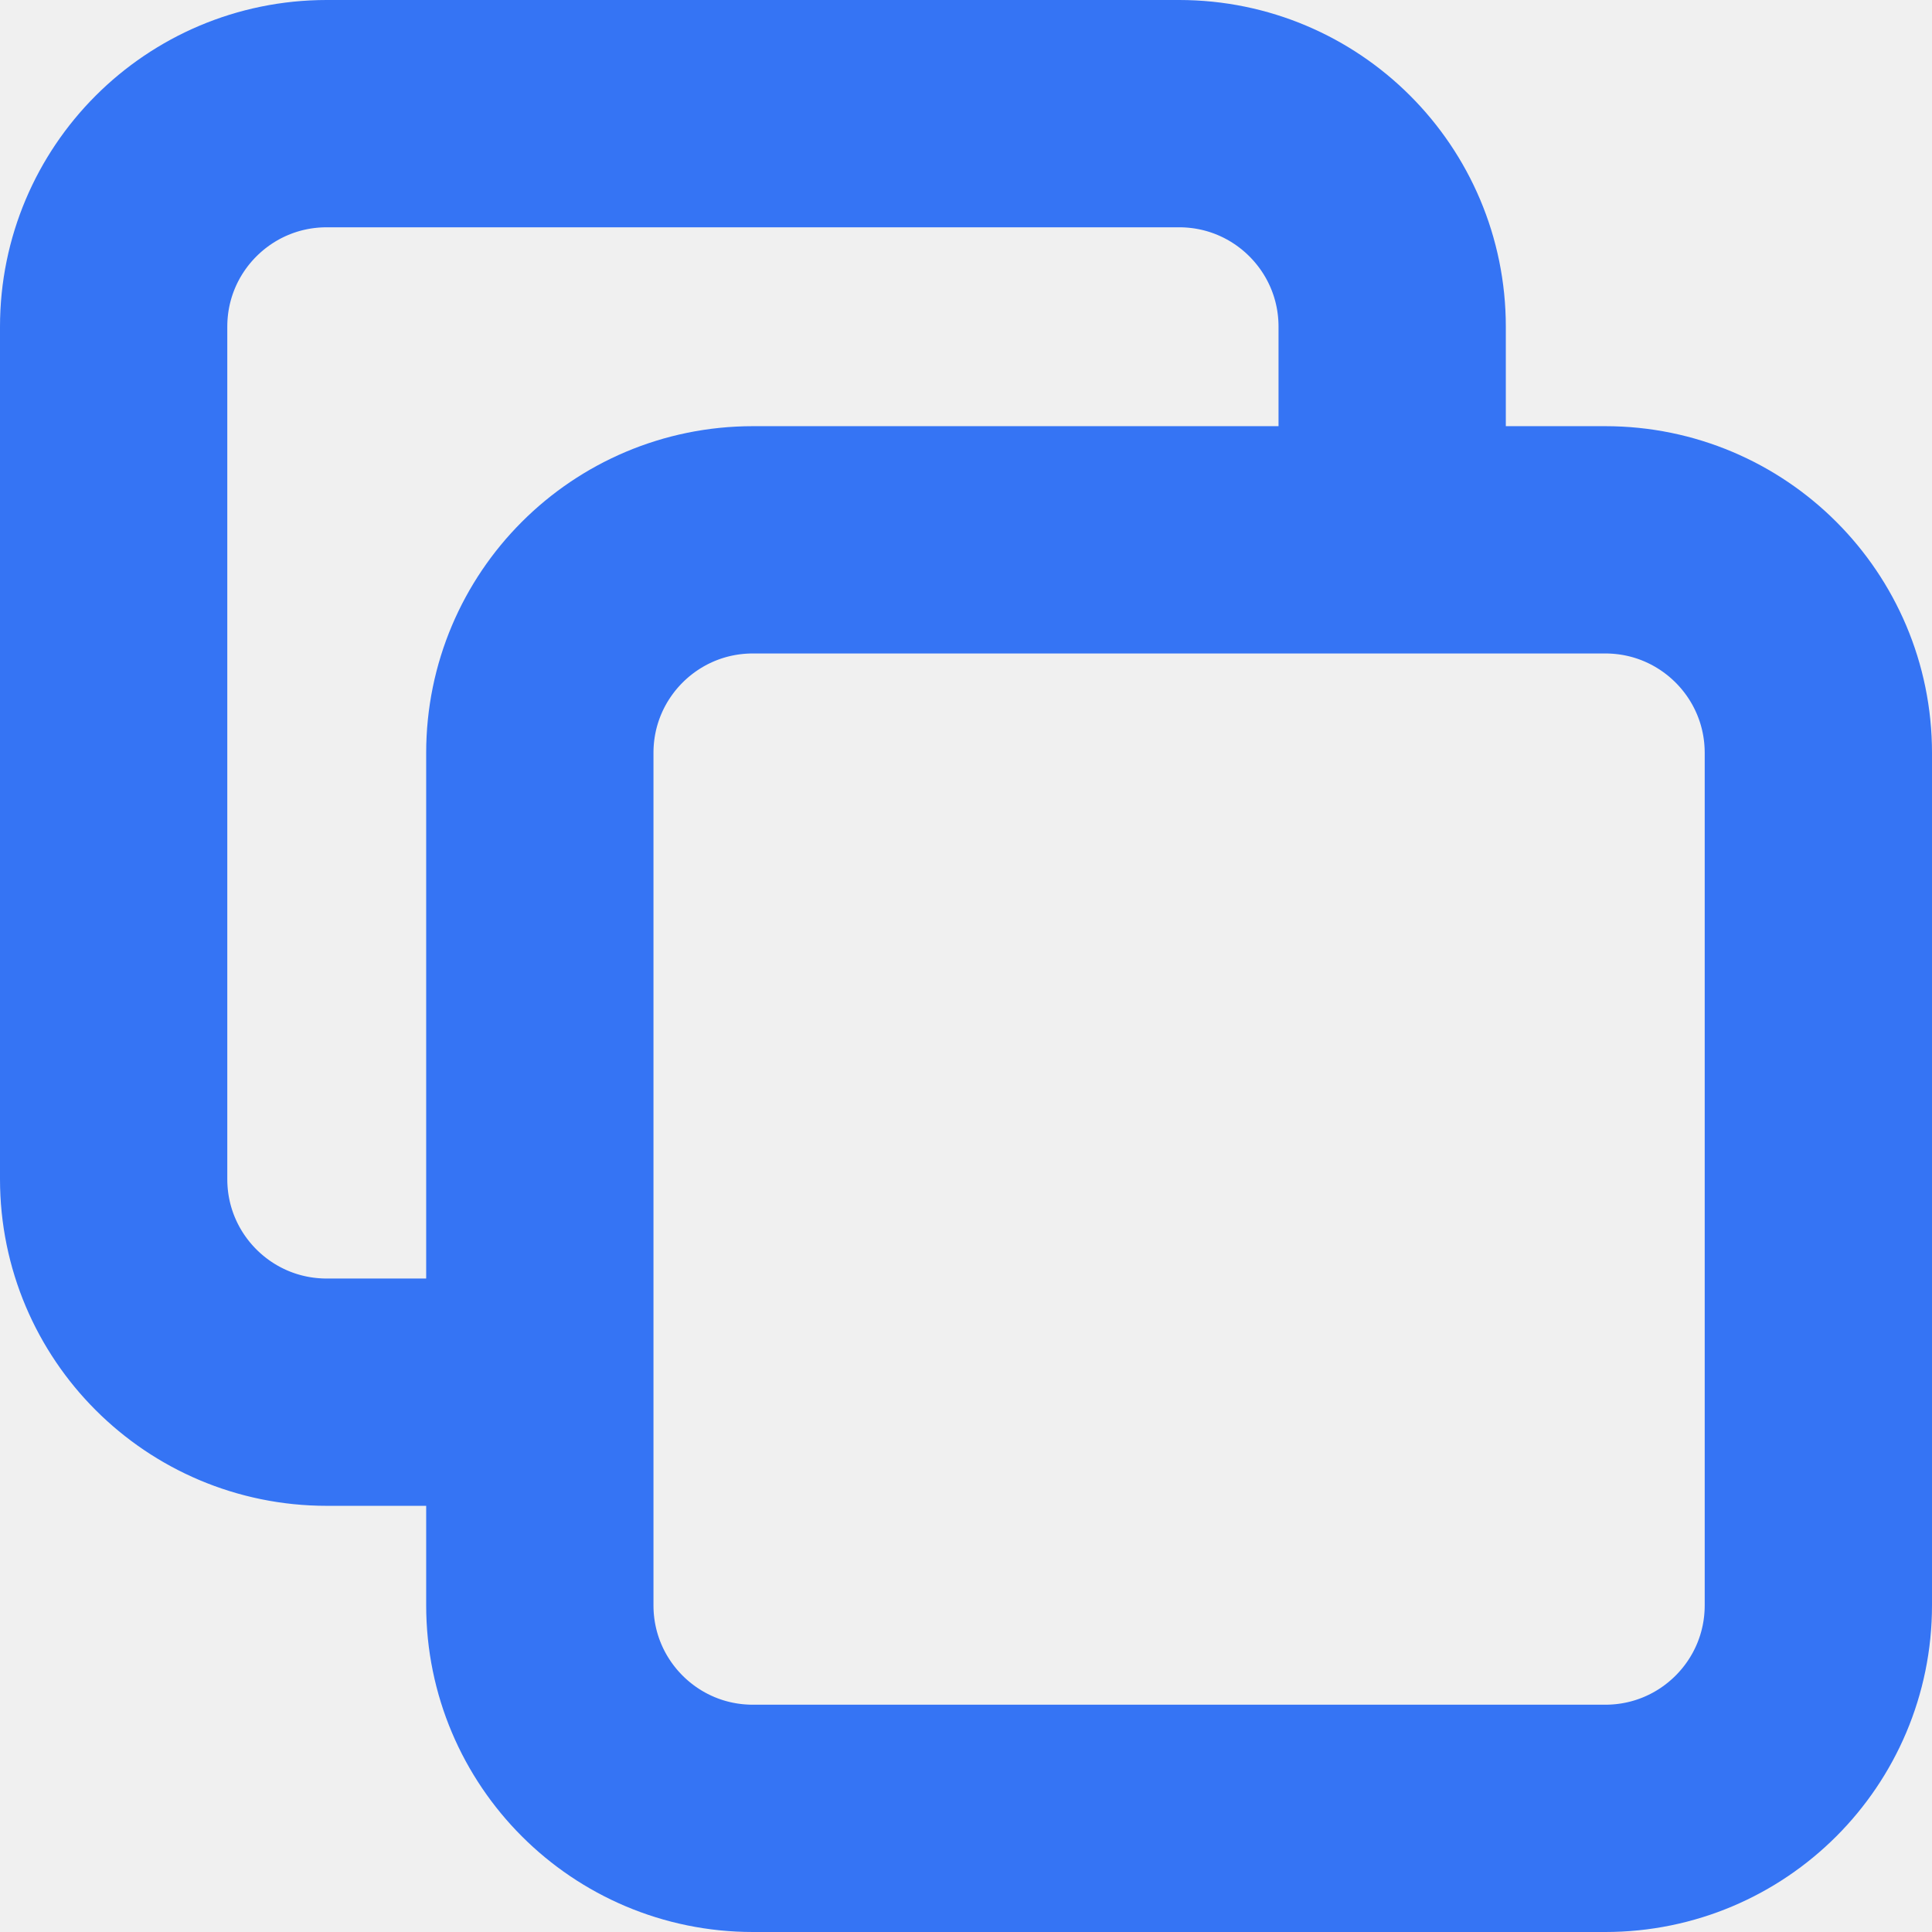
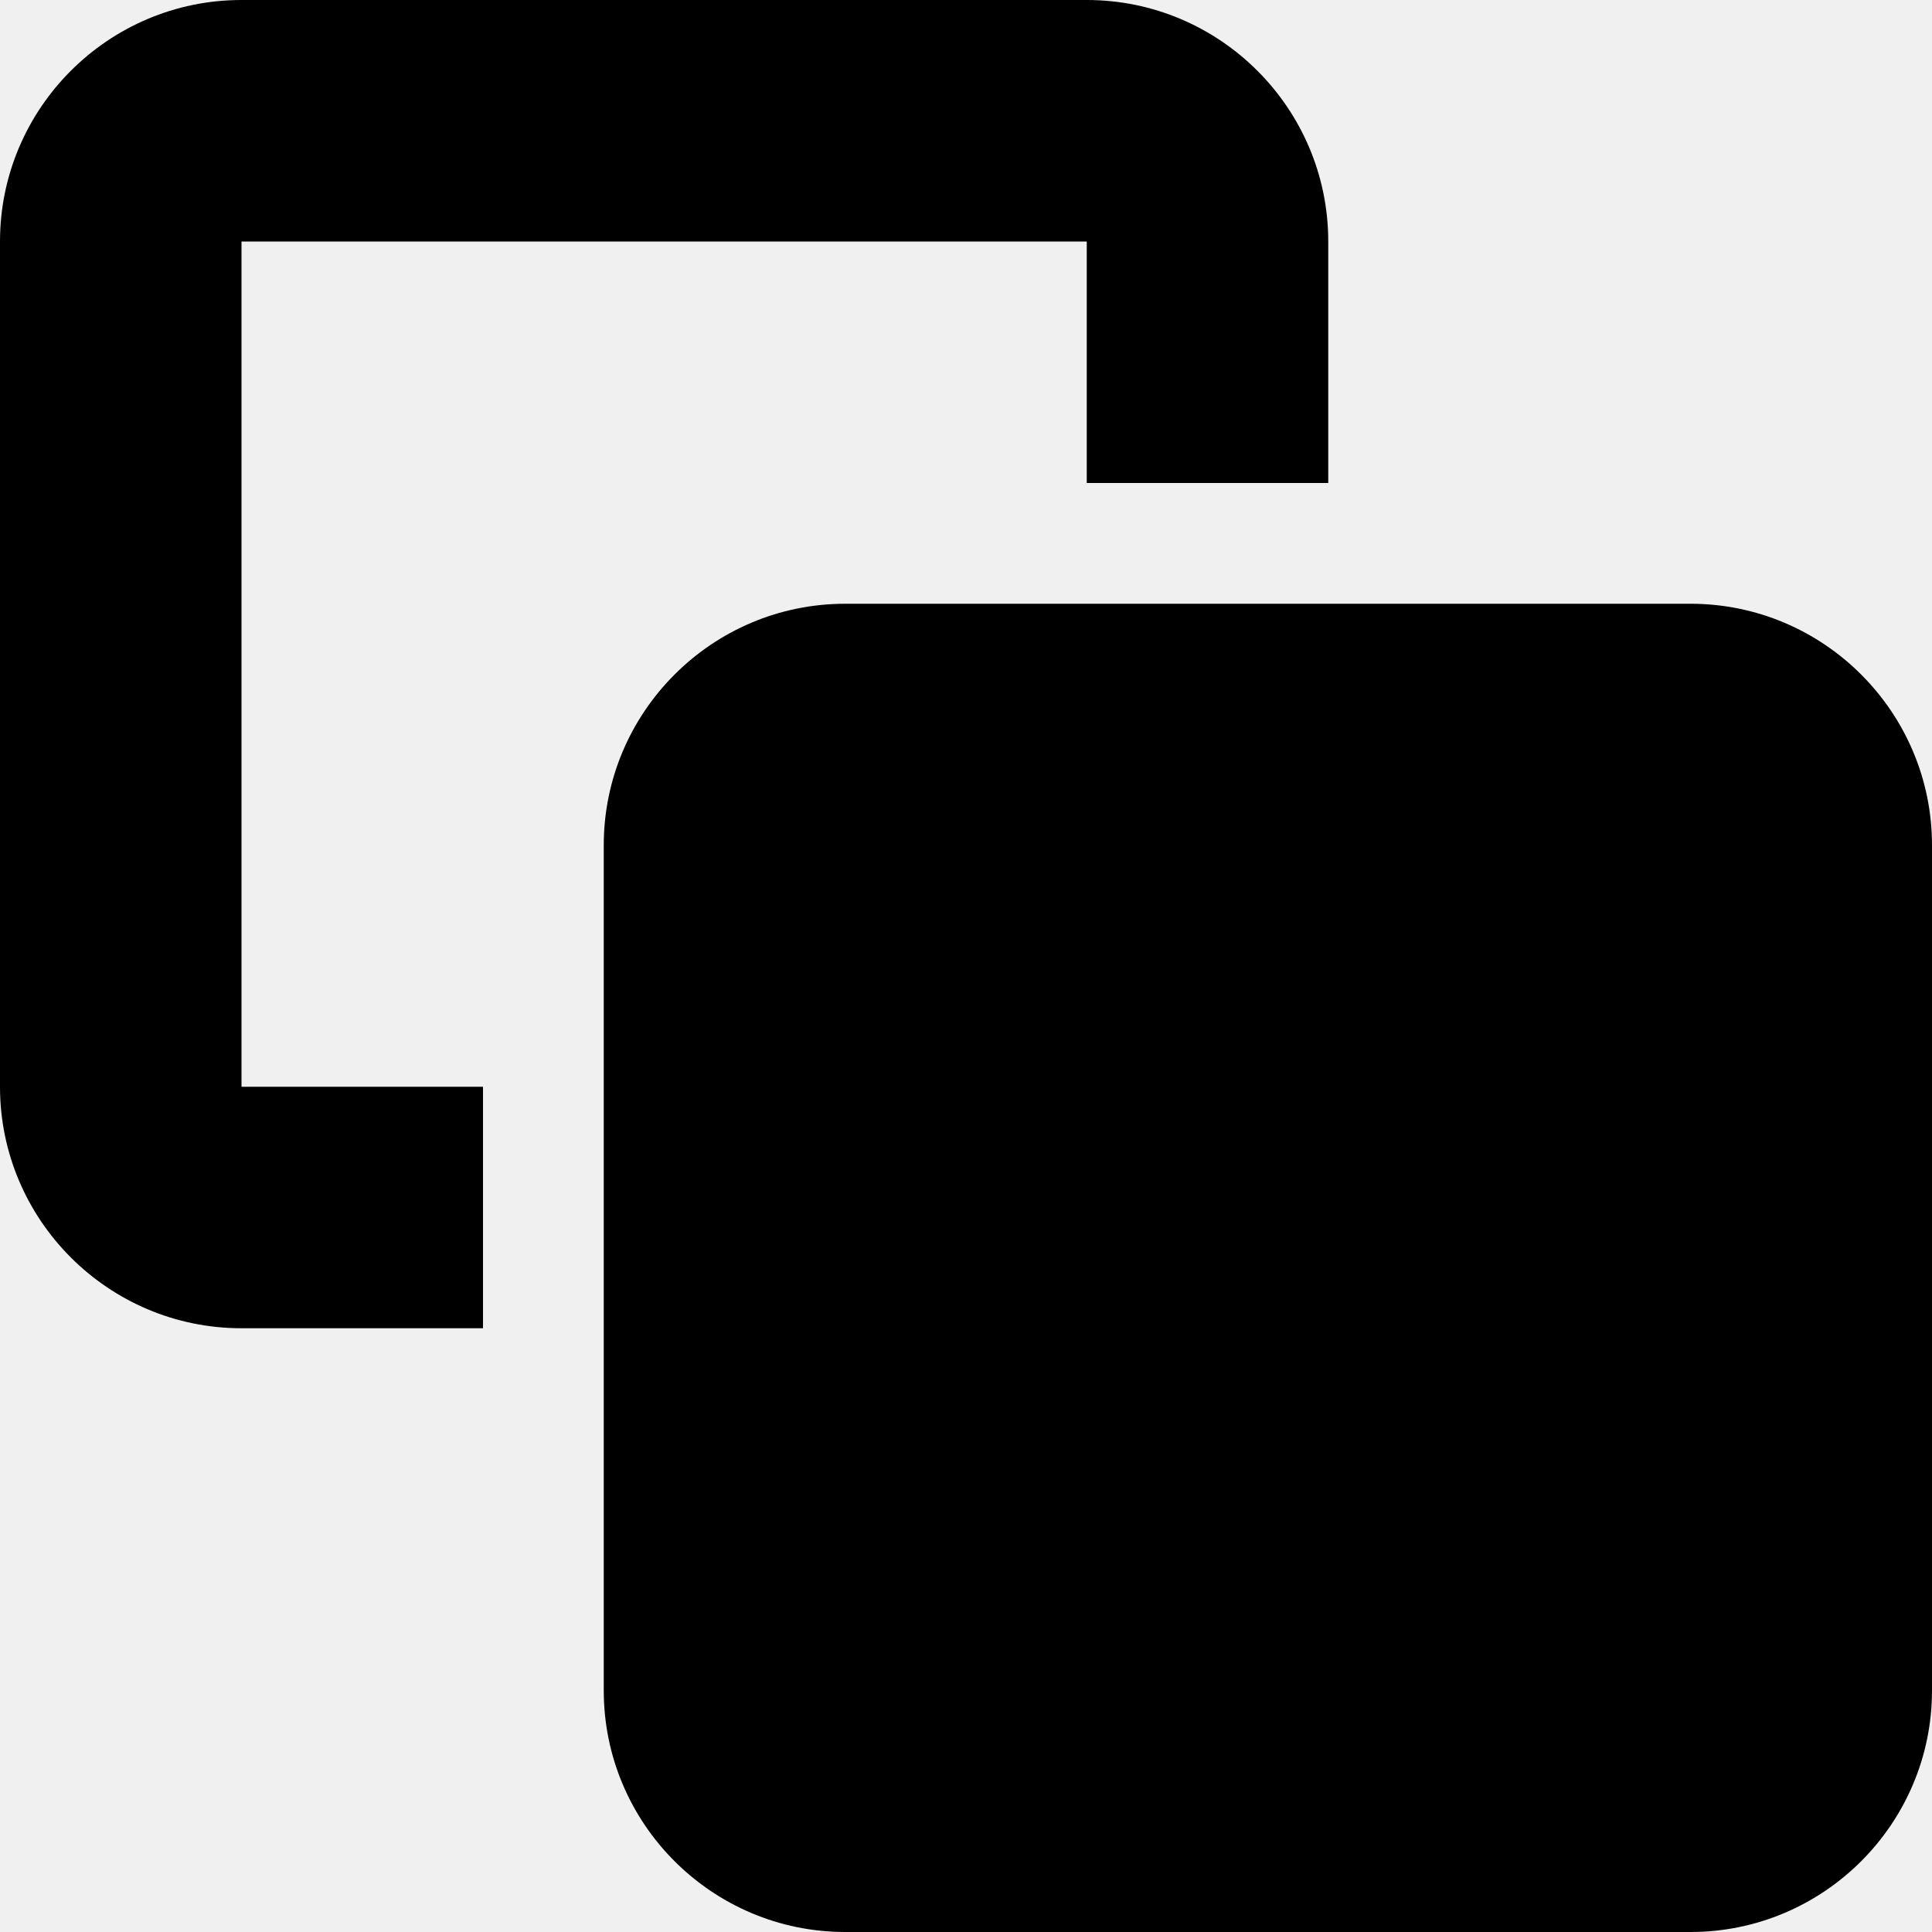
- <svg xmlns="http://www.w3.org/2000/svg" width="17" height="17" viewBox="0 0 17 17" fill="none">
-   <path d="M4.75 12.25H2.875C1.839 12.25 1 11.411 1 10.375V2.875C1 1.839 1.839 1 2.875 1H10.375C11.411 1 12.25 1.839 12.25 2.875V4.75M6.625 16H14.125C15.161 16 16 15.161 16 14.125V6.625C16 5.589 15.161 4.75 14.125 4.75H6.625C5.589 4.75 4.75 5.589 4.75 6.625V14.125C4.75 15.161 5.589 16 6.625 16Z" stroke="#3574F4" stroke-width="2" stroke-linecap="round" stroke-linejoin="round" />
+ <svg xmlns="http://www.w3.org/2000/svg" width="16" height="16" viewBox="0 0 16 16" fill="none">
+   <g clip-path="url(#clip0_11142_10900)">
+     <path d="M7 16C5.897 16 5 15.103 5 14L5 7C5 5.897 5.897 5 7 5L14 5C15.103 5 16 5.897 16 7L16 14C16 15.103 15.103 16 14 16L7 16ZM2 11C0.897 11 -5.15521e-07 10.103 -6.11959e-07 9L-1.22392e-06 2C-1.32036e-06 0.897 0.897 -7.84073e-08 2 -1.74846e-07L9 -7.86805e-07C10.103 -8.83243e-07 11 0.897 11 2L11 4L9 4L9 2L2 2L2 9L4 9L4 11L2 11Z" fill="black" />
+   </g>
+   <defs>
+     <clipPath id="clip0_11142_10900">
+       <rect width="16" height="16" fill="white" transform="matrix(1 -8.74228e-08 -8.74228e-08 -1 0 16)" />
+     </clipPath>
+   </defs>
</svg>
